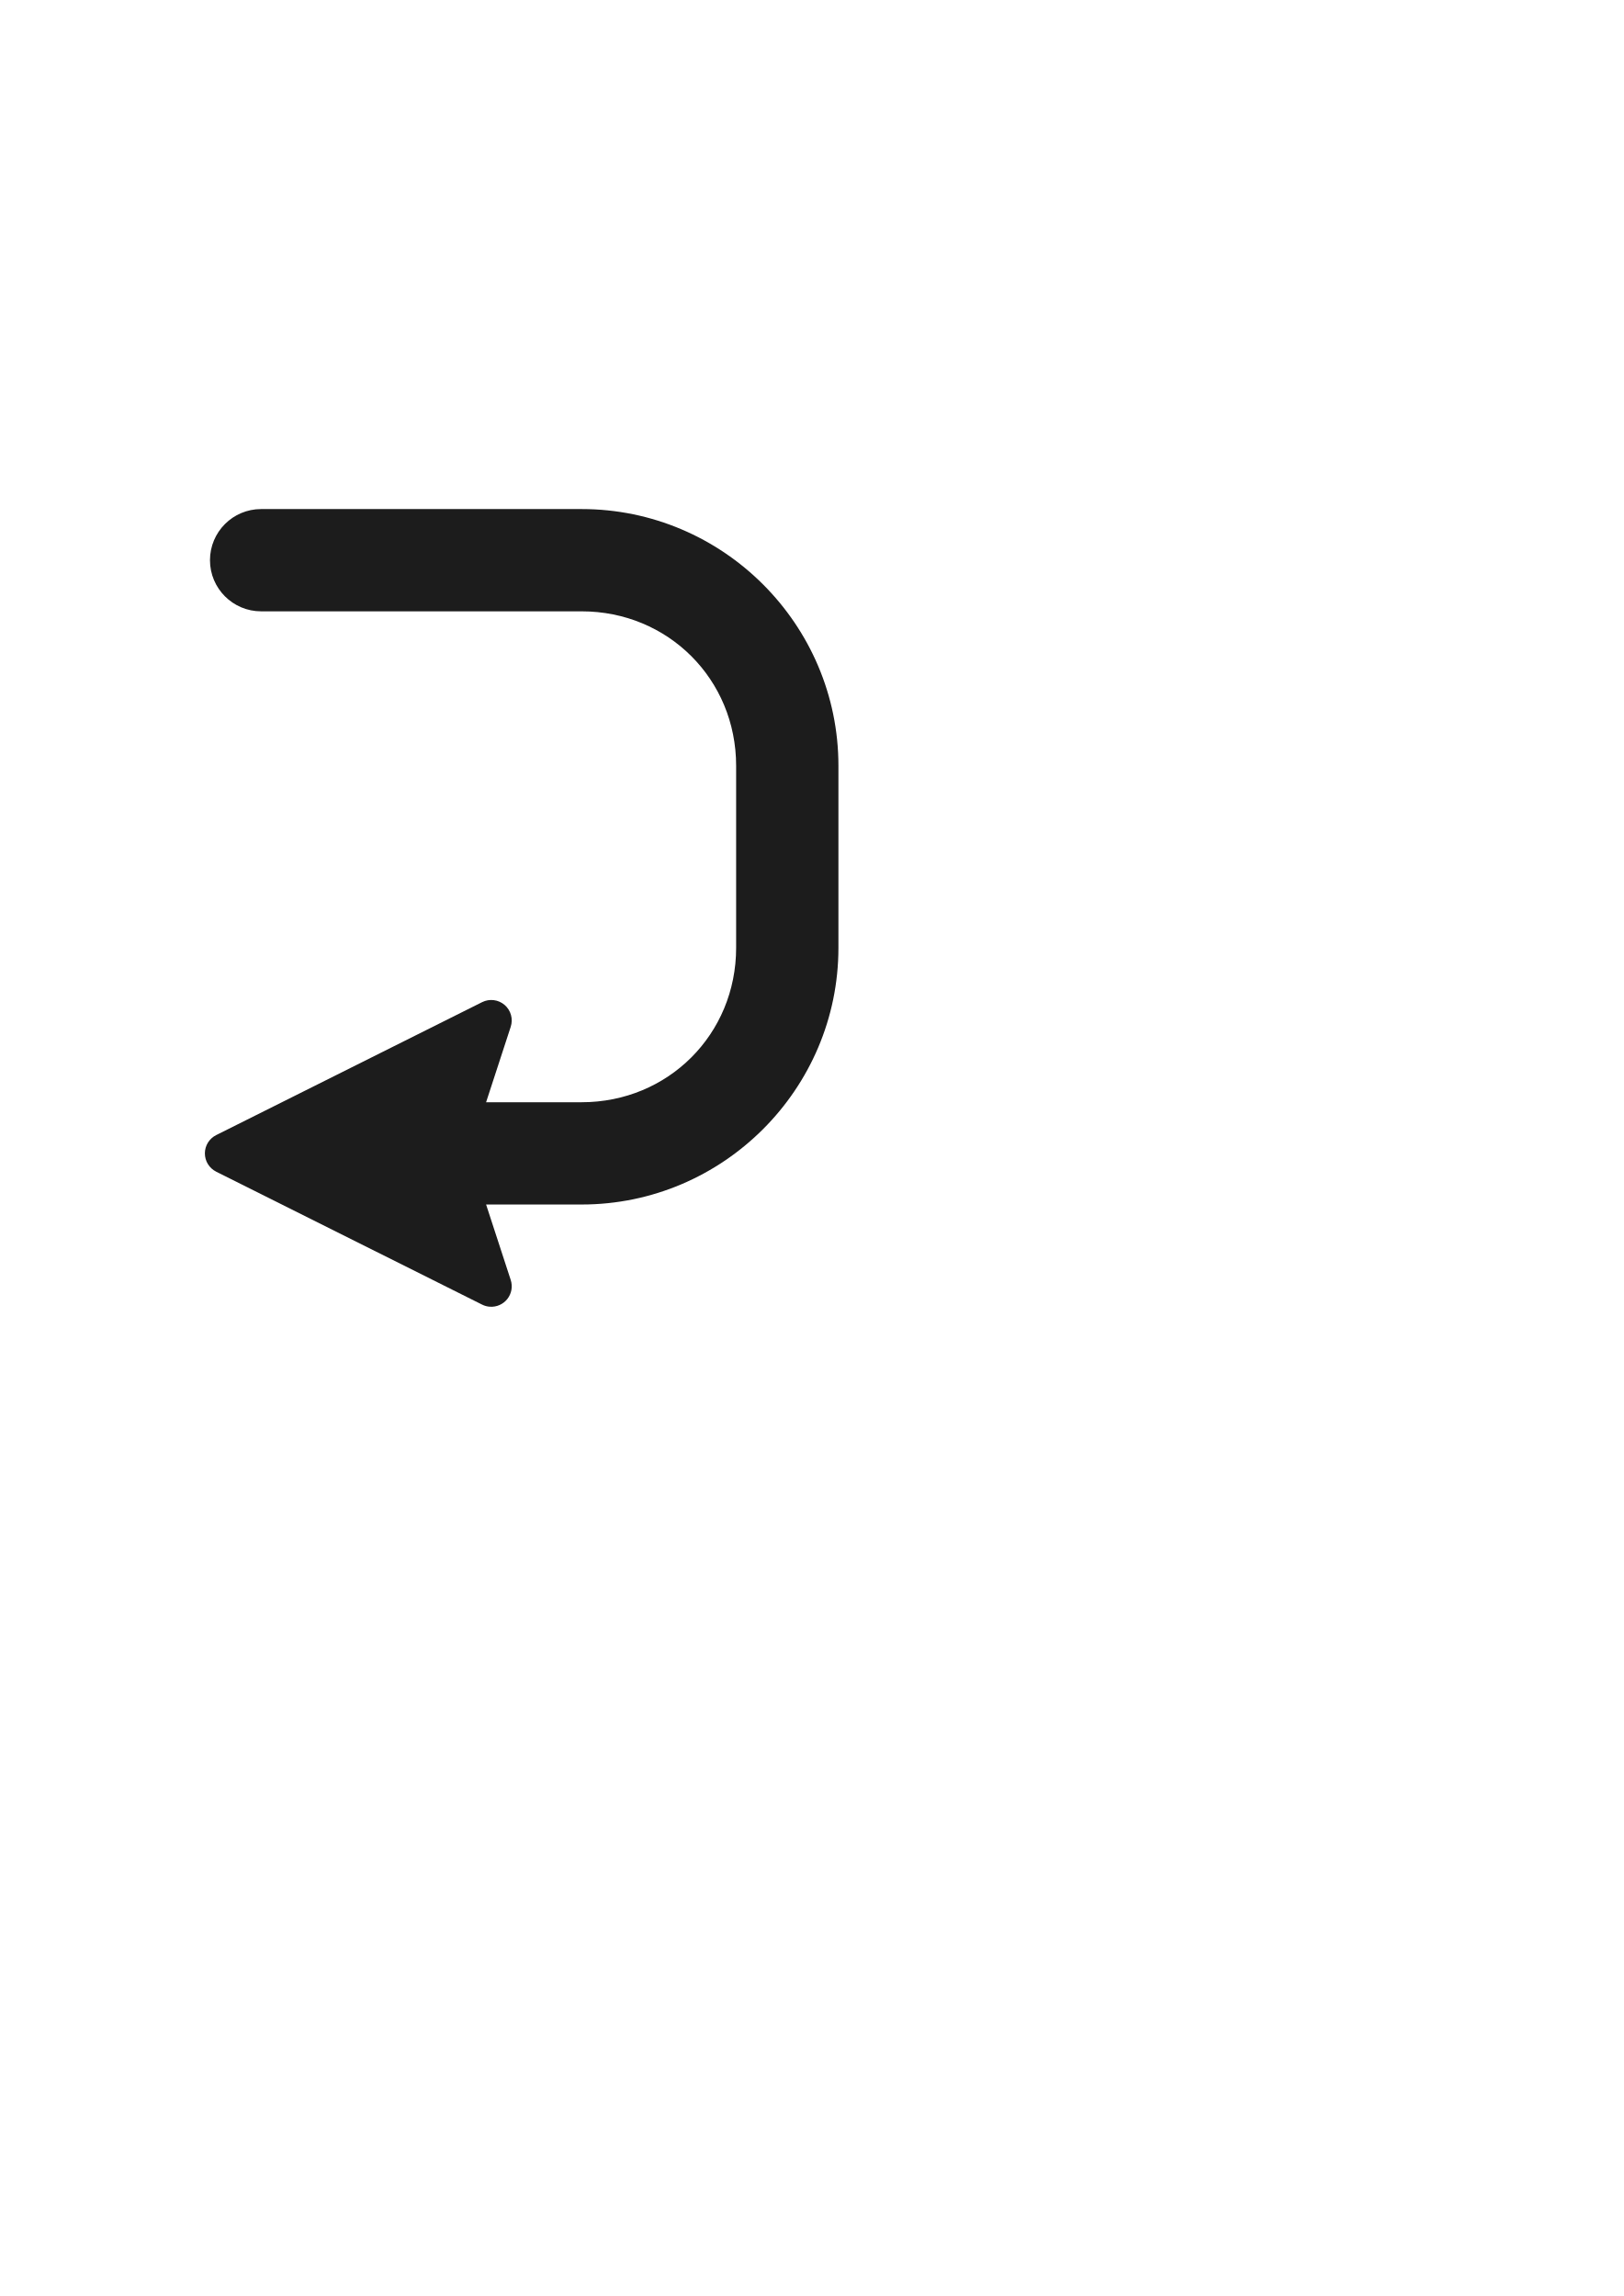
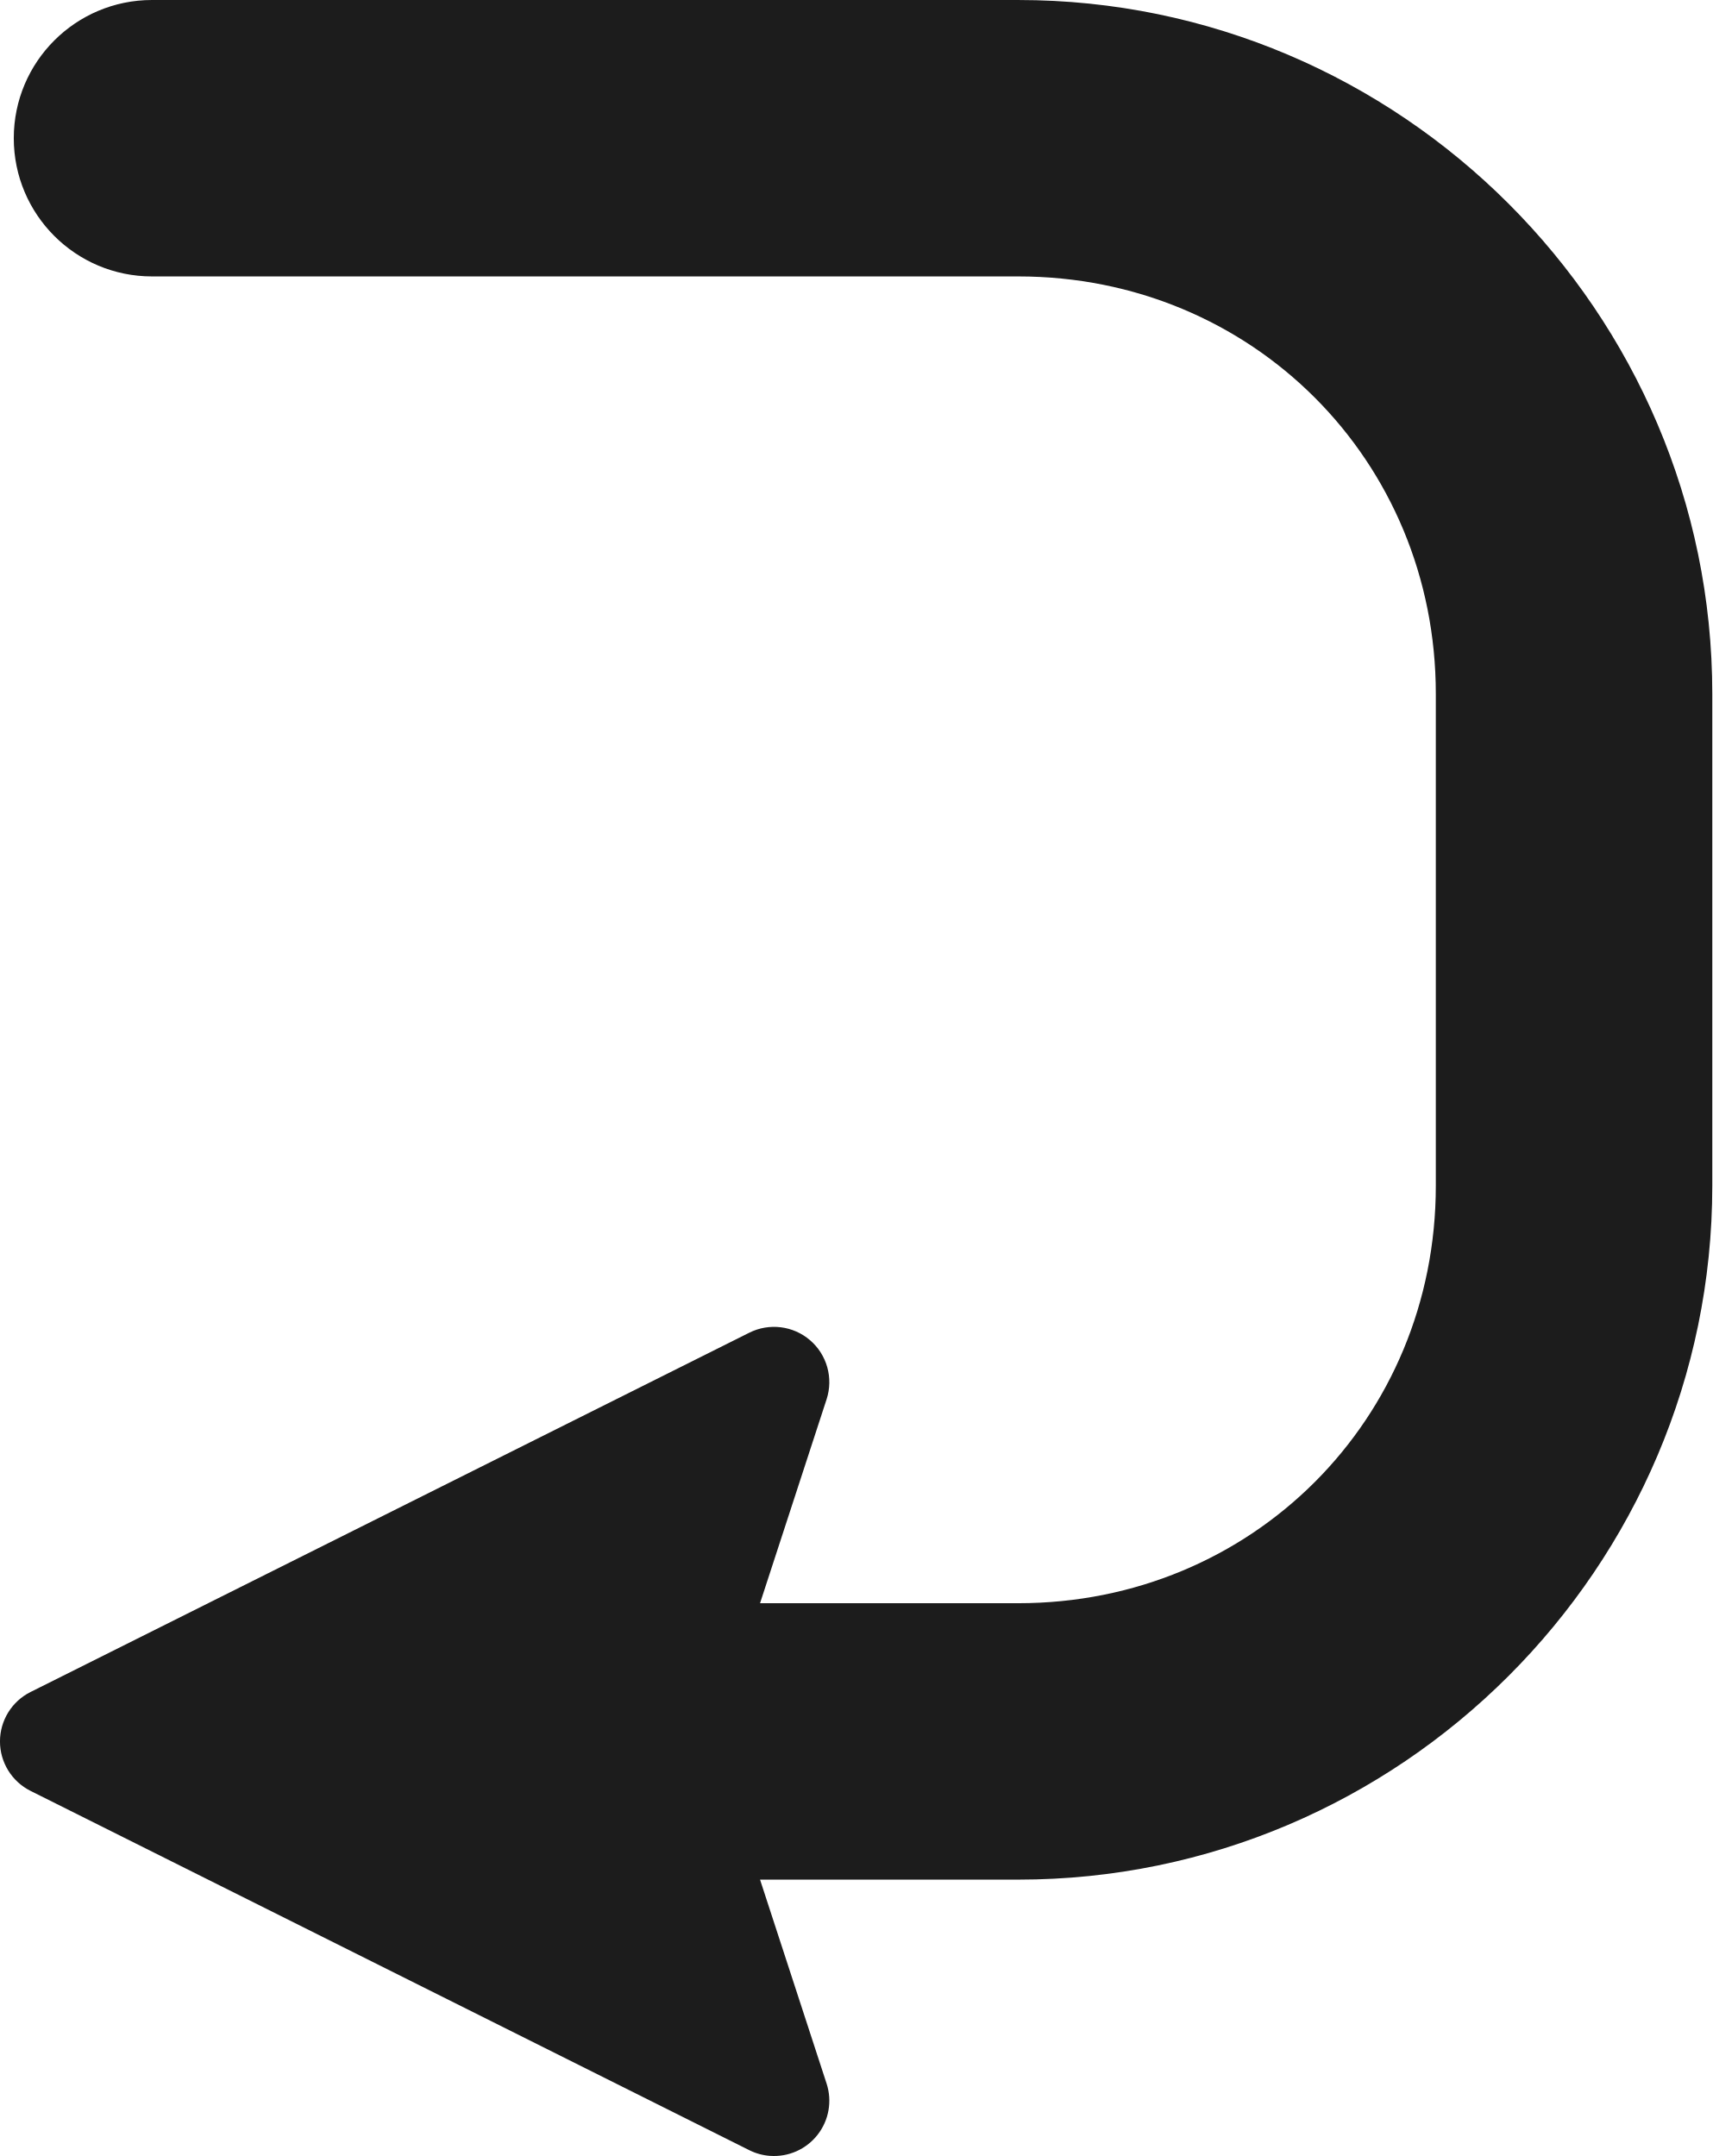
- <svg xmlns="http://www.w3.org/2000/svg" width="210mm" height="297mm" viewBox="0 0 210 297" version="1.1" id="svg5">
+ <svg xmlns="http://www.w3.org/2000/svg" width="81.938mm" height="103.188mm" viewBox="0 0 81.938 103.188" version="1.1" id="svg5">
  <defs id="defs2" />
-   <g id="layer1">
+   <g id="layer1" transform="translate(-26.49853,-65.84948)">
    <path id="path41646" style="color:#000000;fill:#1c1c1c;fill-opacity:1;stroke-width:1;stroke-linejoin:bevel;-inkscape-stroke:none;paint-order:markers fill stroke" d="m 63.349,169.031 a 2.646,2.646 0 0 0 2.705,-3.459 l -3.185,-9.762 h 12.359 c 18.282,0 33.209,-14.925 33.209,-33.207 V 99.057 c 0,-18.282 -14.926,-33.207 -33.209,-33.207 H 33.787 a 6.615,6.615 0 0 0 -0.014,-5.1e-4 6.615,6.615 0 0 0 -6.615,6.615 6.615,6.615 0 0 0 6.615,6.615 H 75.228 c 11.182,0 19.979,8.796 19.979,19.979 v 23.545 c 0,11.182 -8.796,19.977 -19.979,19.977 H 62.869 l 3.185,-9.761 a 2.646,2.646 0 0 0 -3.697,-3.187 L 27.96,146.83 a 2.646,2.646 0 0 0 0,4.733 l 34.396,17.197 a 2.646,2.646 0 0 0 0.993,0.272 z" />
  </g>
</svg>
